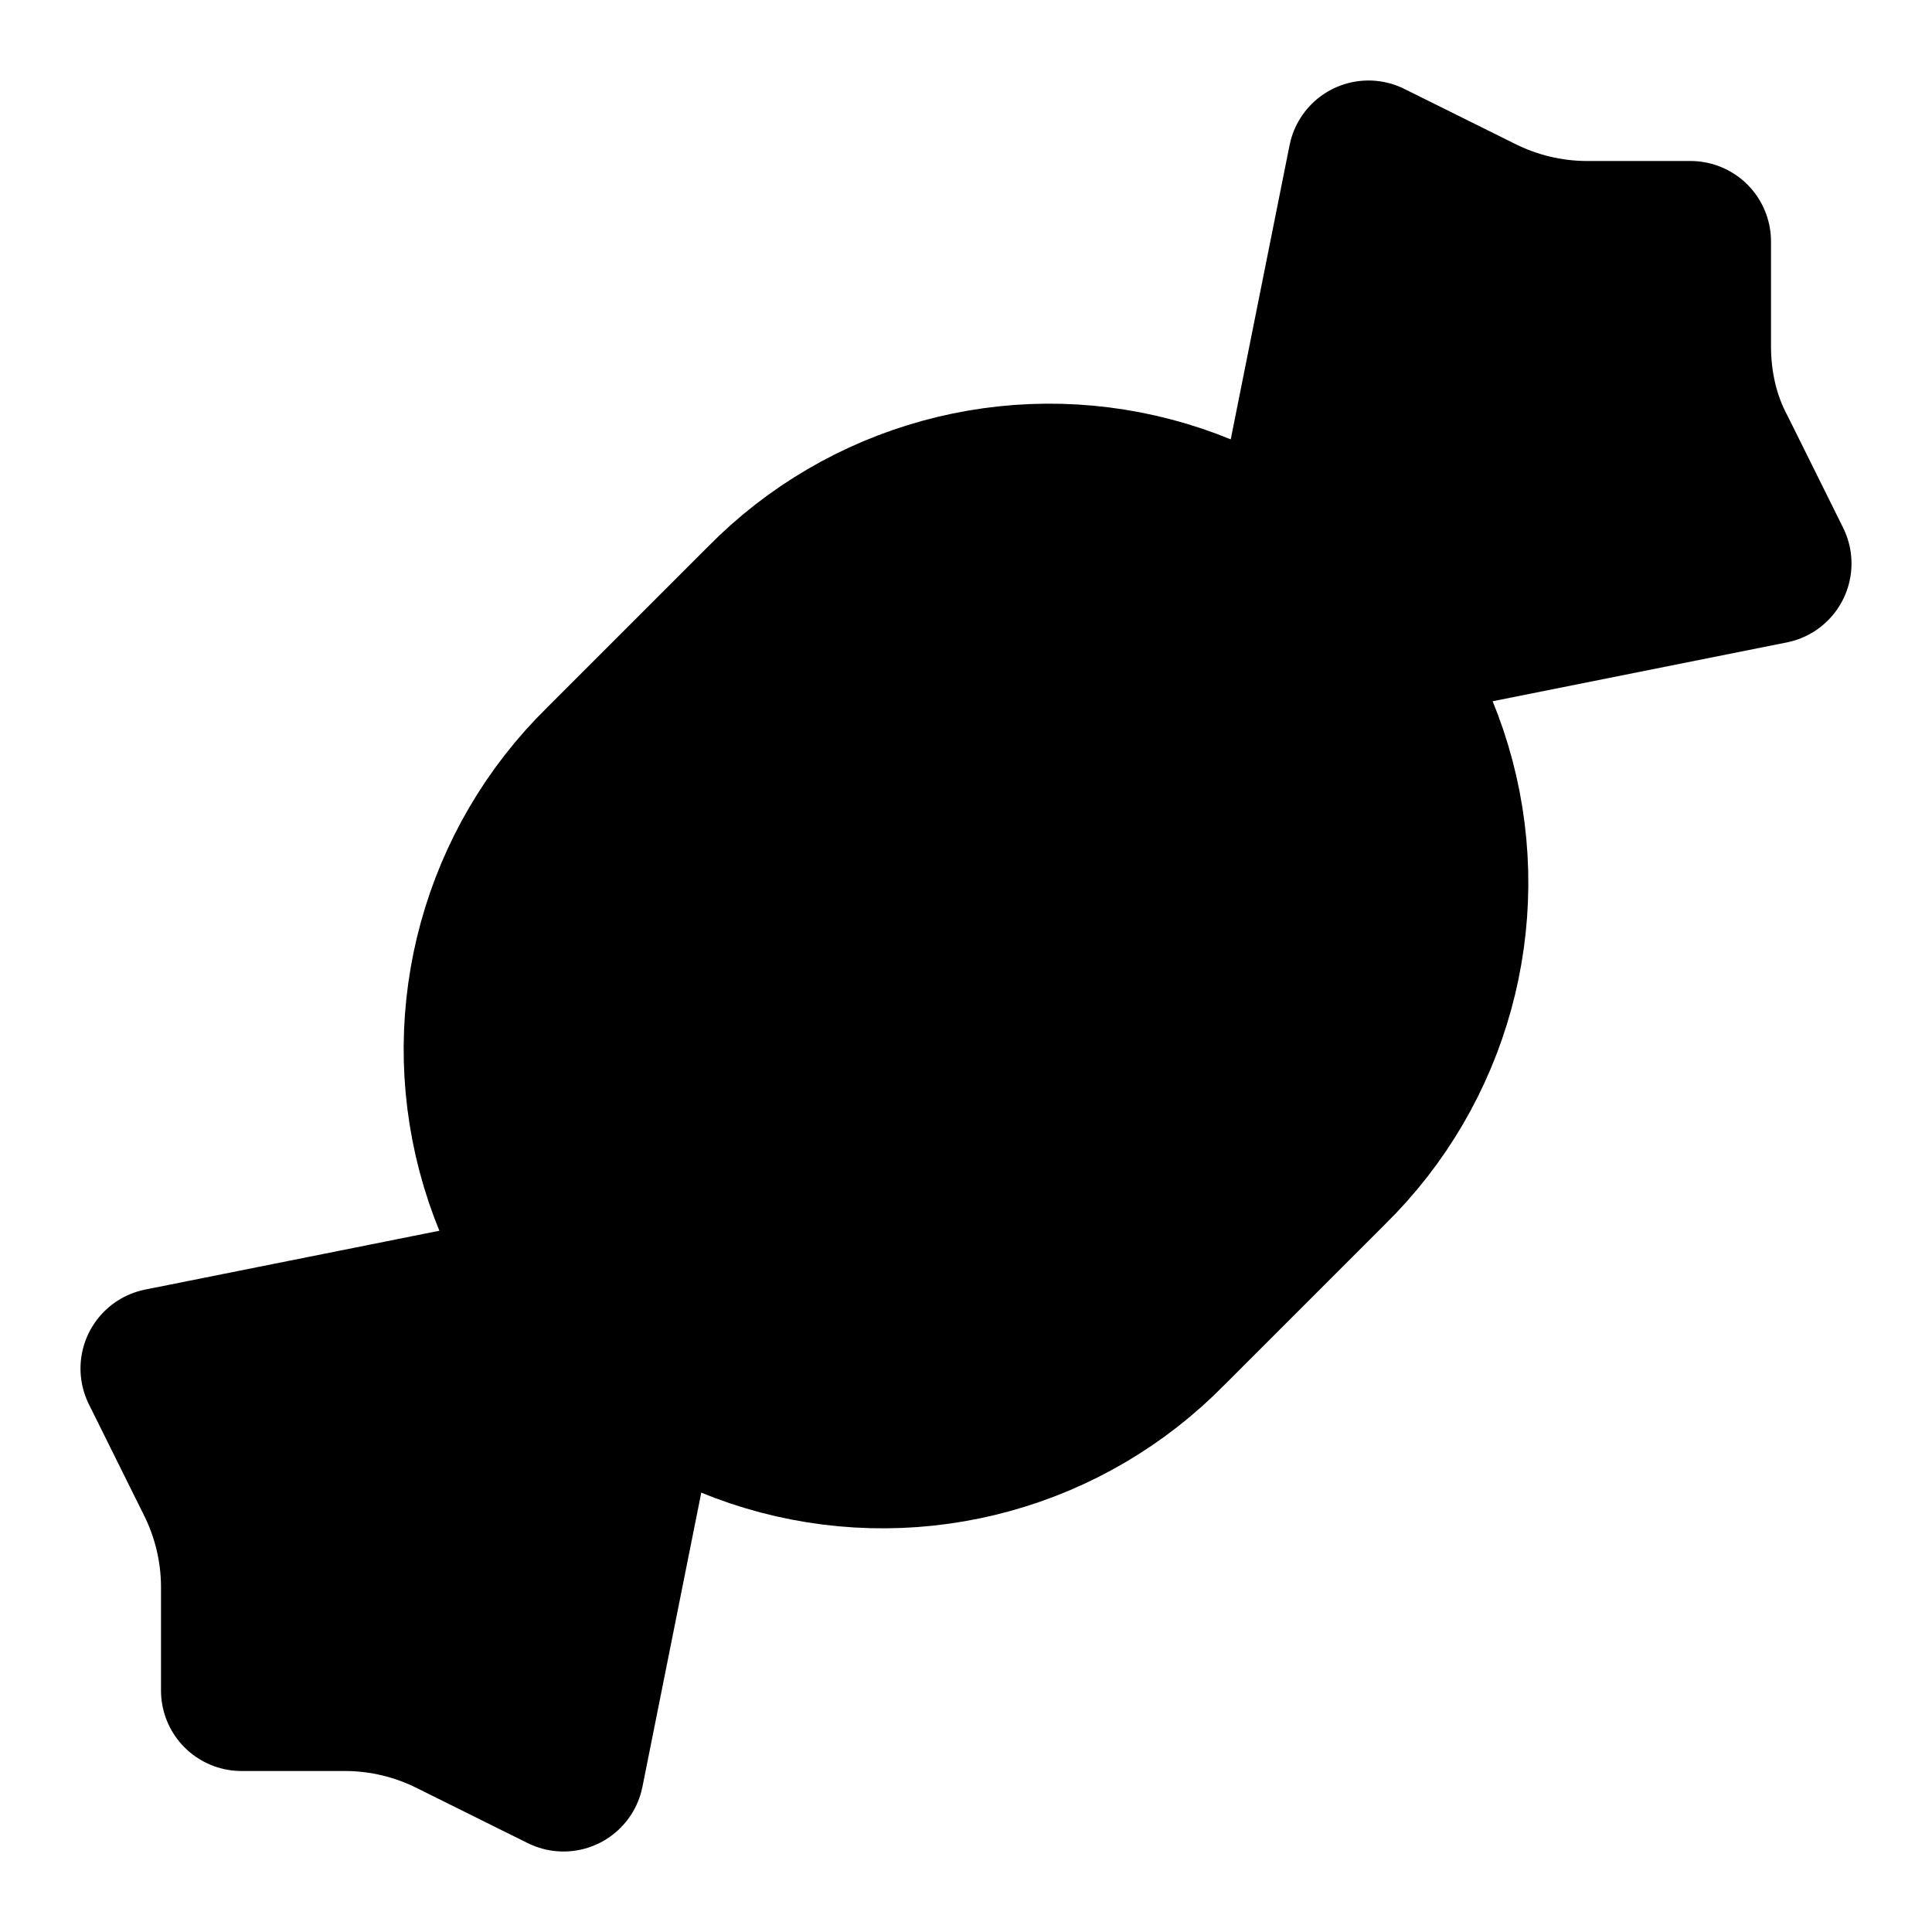
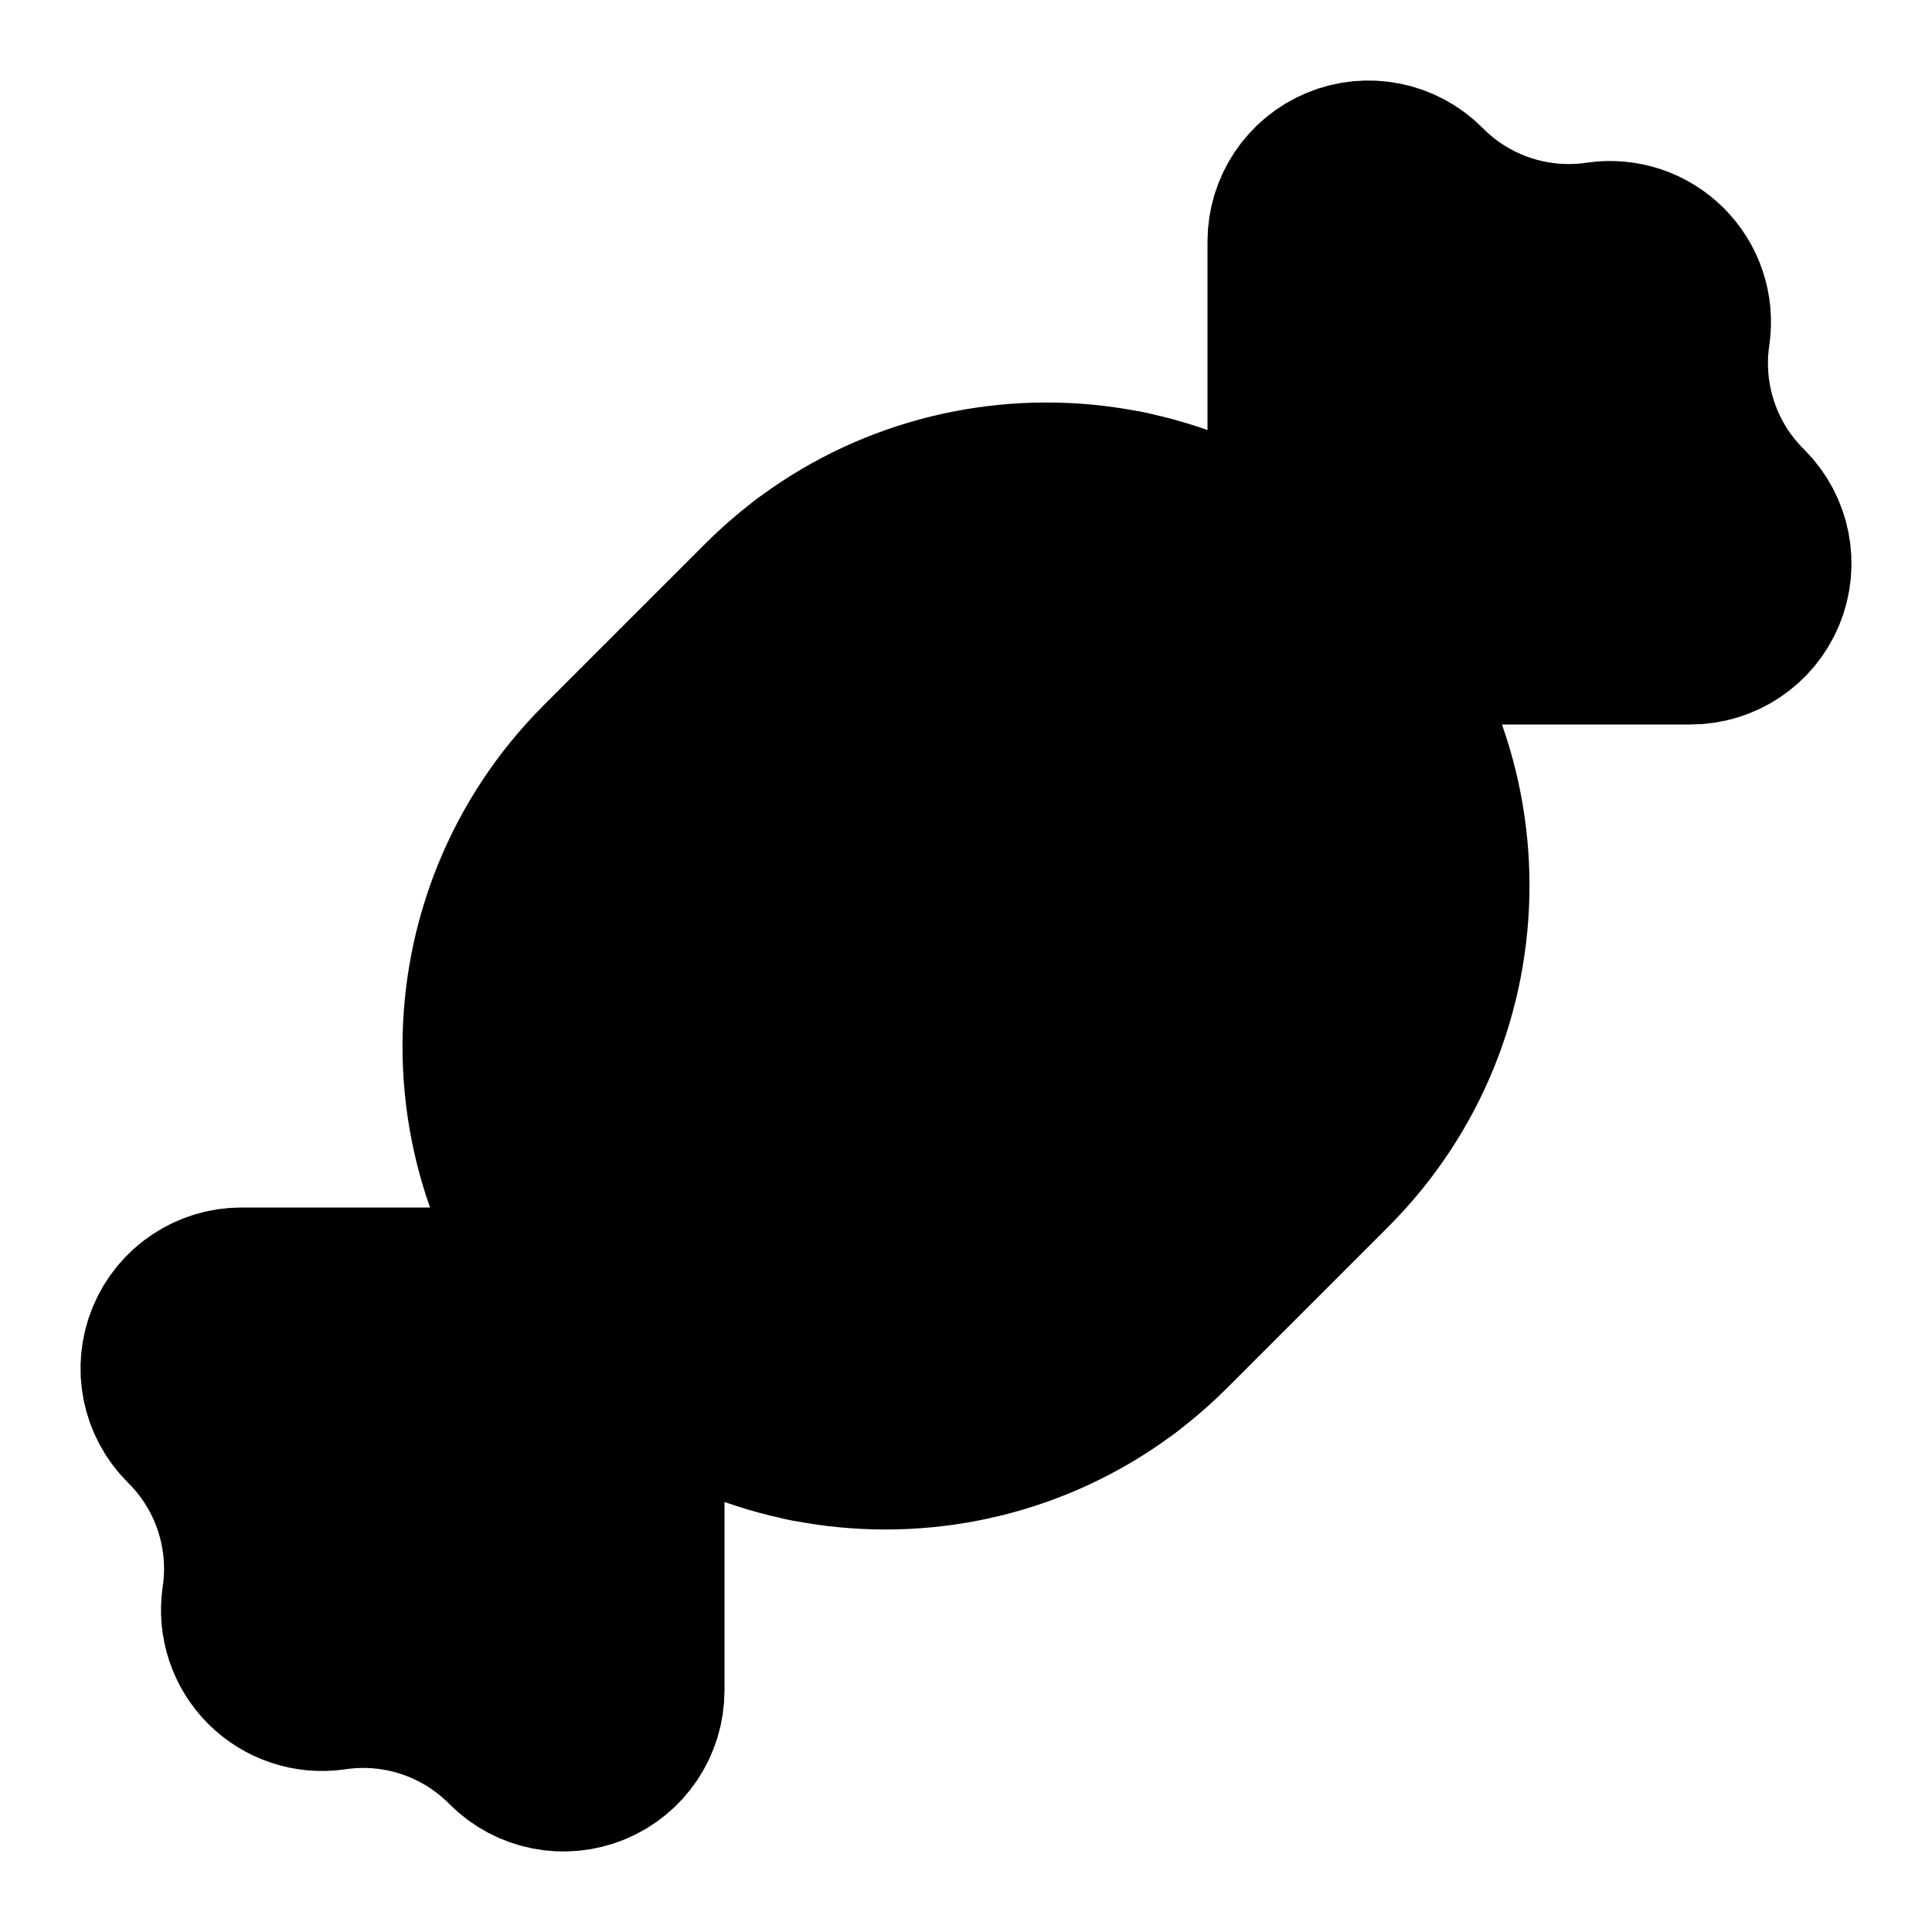
<svg xmlns="http://www.w3.org/2000/svg" width="24" height="24" viewBox="0 0 24 24" fill="currentColor" stroke="currentColor" stroke-width="2" stroke-linecap="round" stroke-linejoin="round">
-   <path vector-effect="non-scaling-stroke" d="m9.5 7.5-2 2a4.95 4.95 0 1 0 7 7l2-2a4.95 4.95 0 1 0-7-7Z" />
-   <path vector-effect="non-scaling-stroke" d="M14 6.5v10" />
-   <path vector-effect="non-scaling-stroke" d="M10 7.5v10" />
-   <path vector-effect="non-scaling-stroke" d="m16 7 1-5 1.37.68A3 3 0 0 0 19.7 3H21v1.3c0 .46.1.92.32 1.33L22 7l-5 1" />
-   <path vector-effect="non-scaling-stroke" d="m8 17-1 5-1.37-.68A3 3 0 0 0 4.3 21H3v-1.3a3 3 0 0 0-.32-1.33L2 17l5-1" />
+   <path vector-effect="non-scaling-stroke" d="M10 7v10.9" />
+   <path vector-effect="non-scaling-stroke" d="M14 6.1V17" />
+   <path vector-effect="non-scaling-stroke" d="M16 7V3a1 1 0 0 1 1.707-.707 2.5 2.5 0 0 0 2.152.717 1 1 0 0 1 1.131 1.131 2.5 2.5 0 0 0 .717 2.152A1 1 0 0 1 21 8h-4" />
+   <path vector-effect="non-scaling-stroke" d="M16.536 7.465a5 5 0 0 0-7.072 0l-2 2a5 5 0 0 0 0 7.07 5 5 0 0 0 7.072 0l2-2a5 5 0 0 0 0-7.07" />
+   <path vector-effect="non-scaling-stroke" d="M8 17v4a1 1 0 0 1-1.707.707 2.5 2.5 0 0 0-2.152-.717 1 1 0 0 1-1.131-1.131 2.5 2.5 0 0 0-.717-2.152A1 1 0 0 1 3 16h4" />
</svg>
